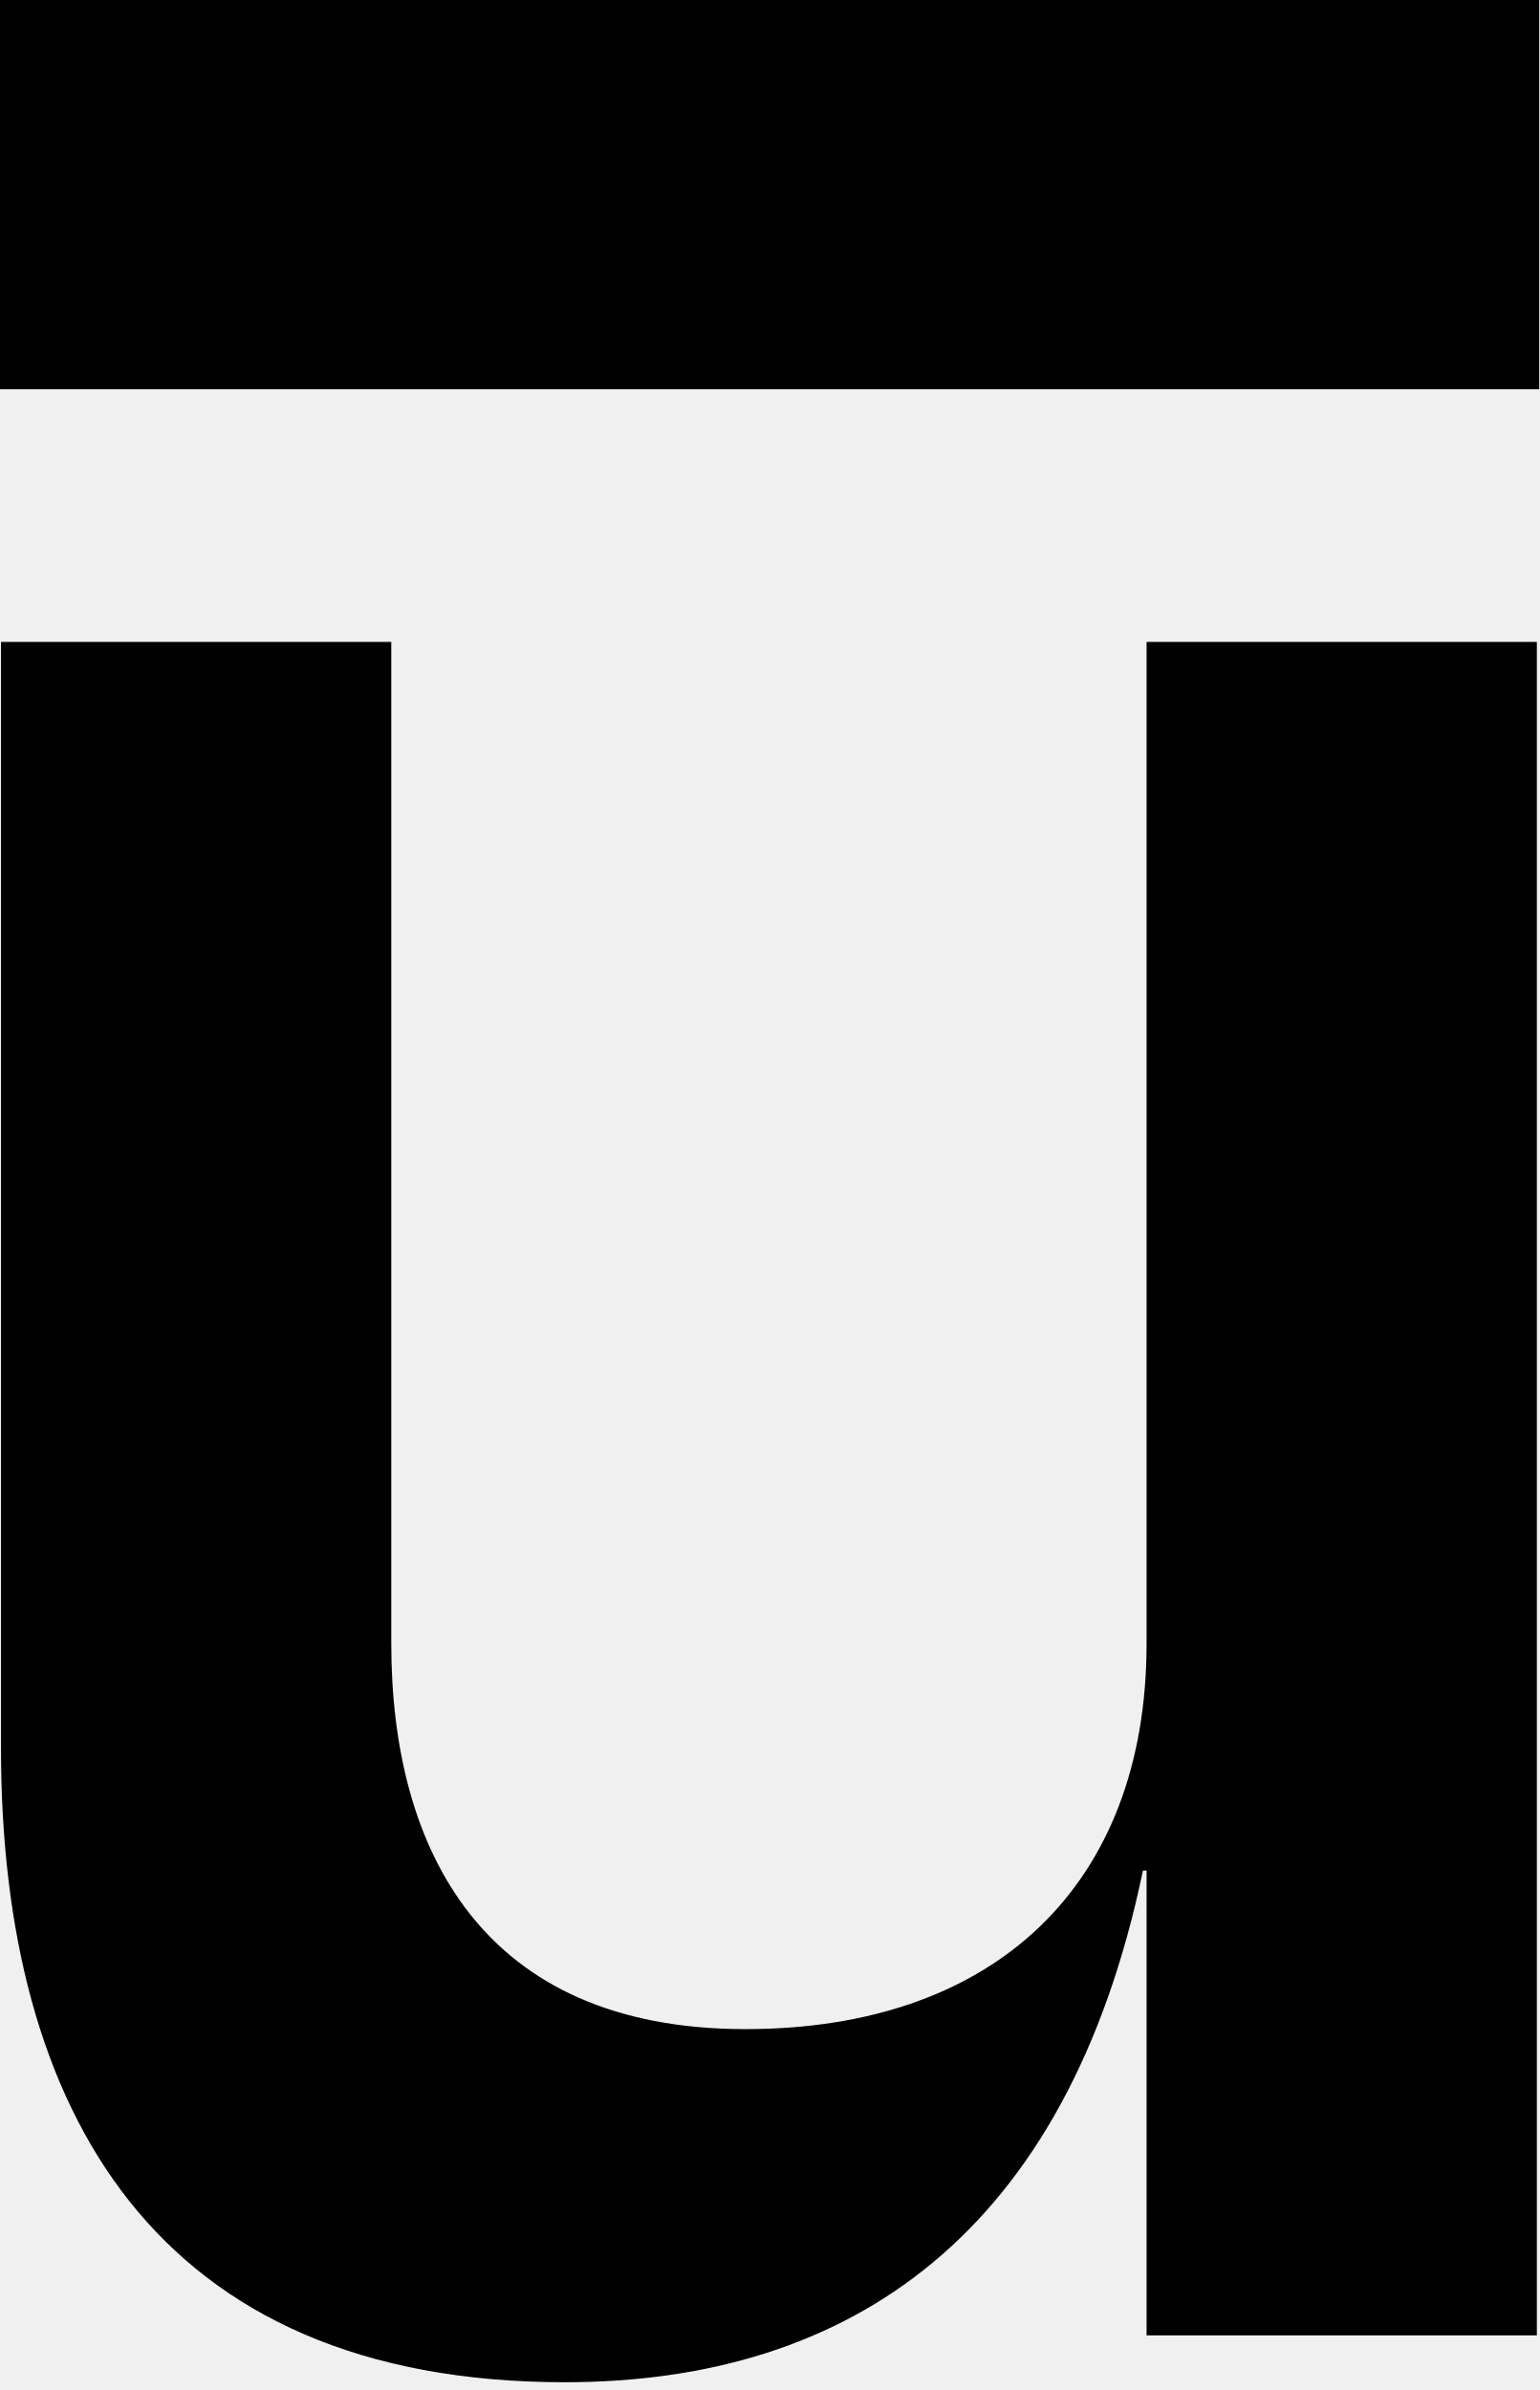
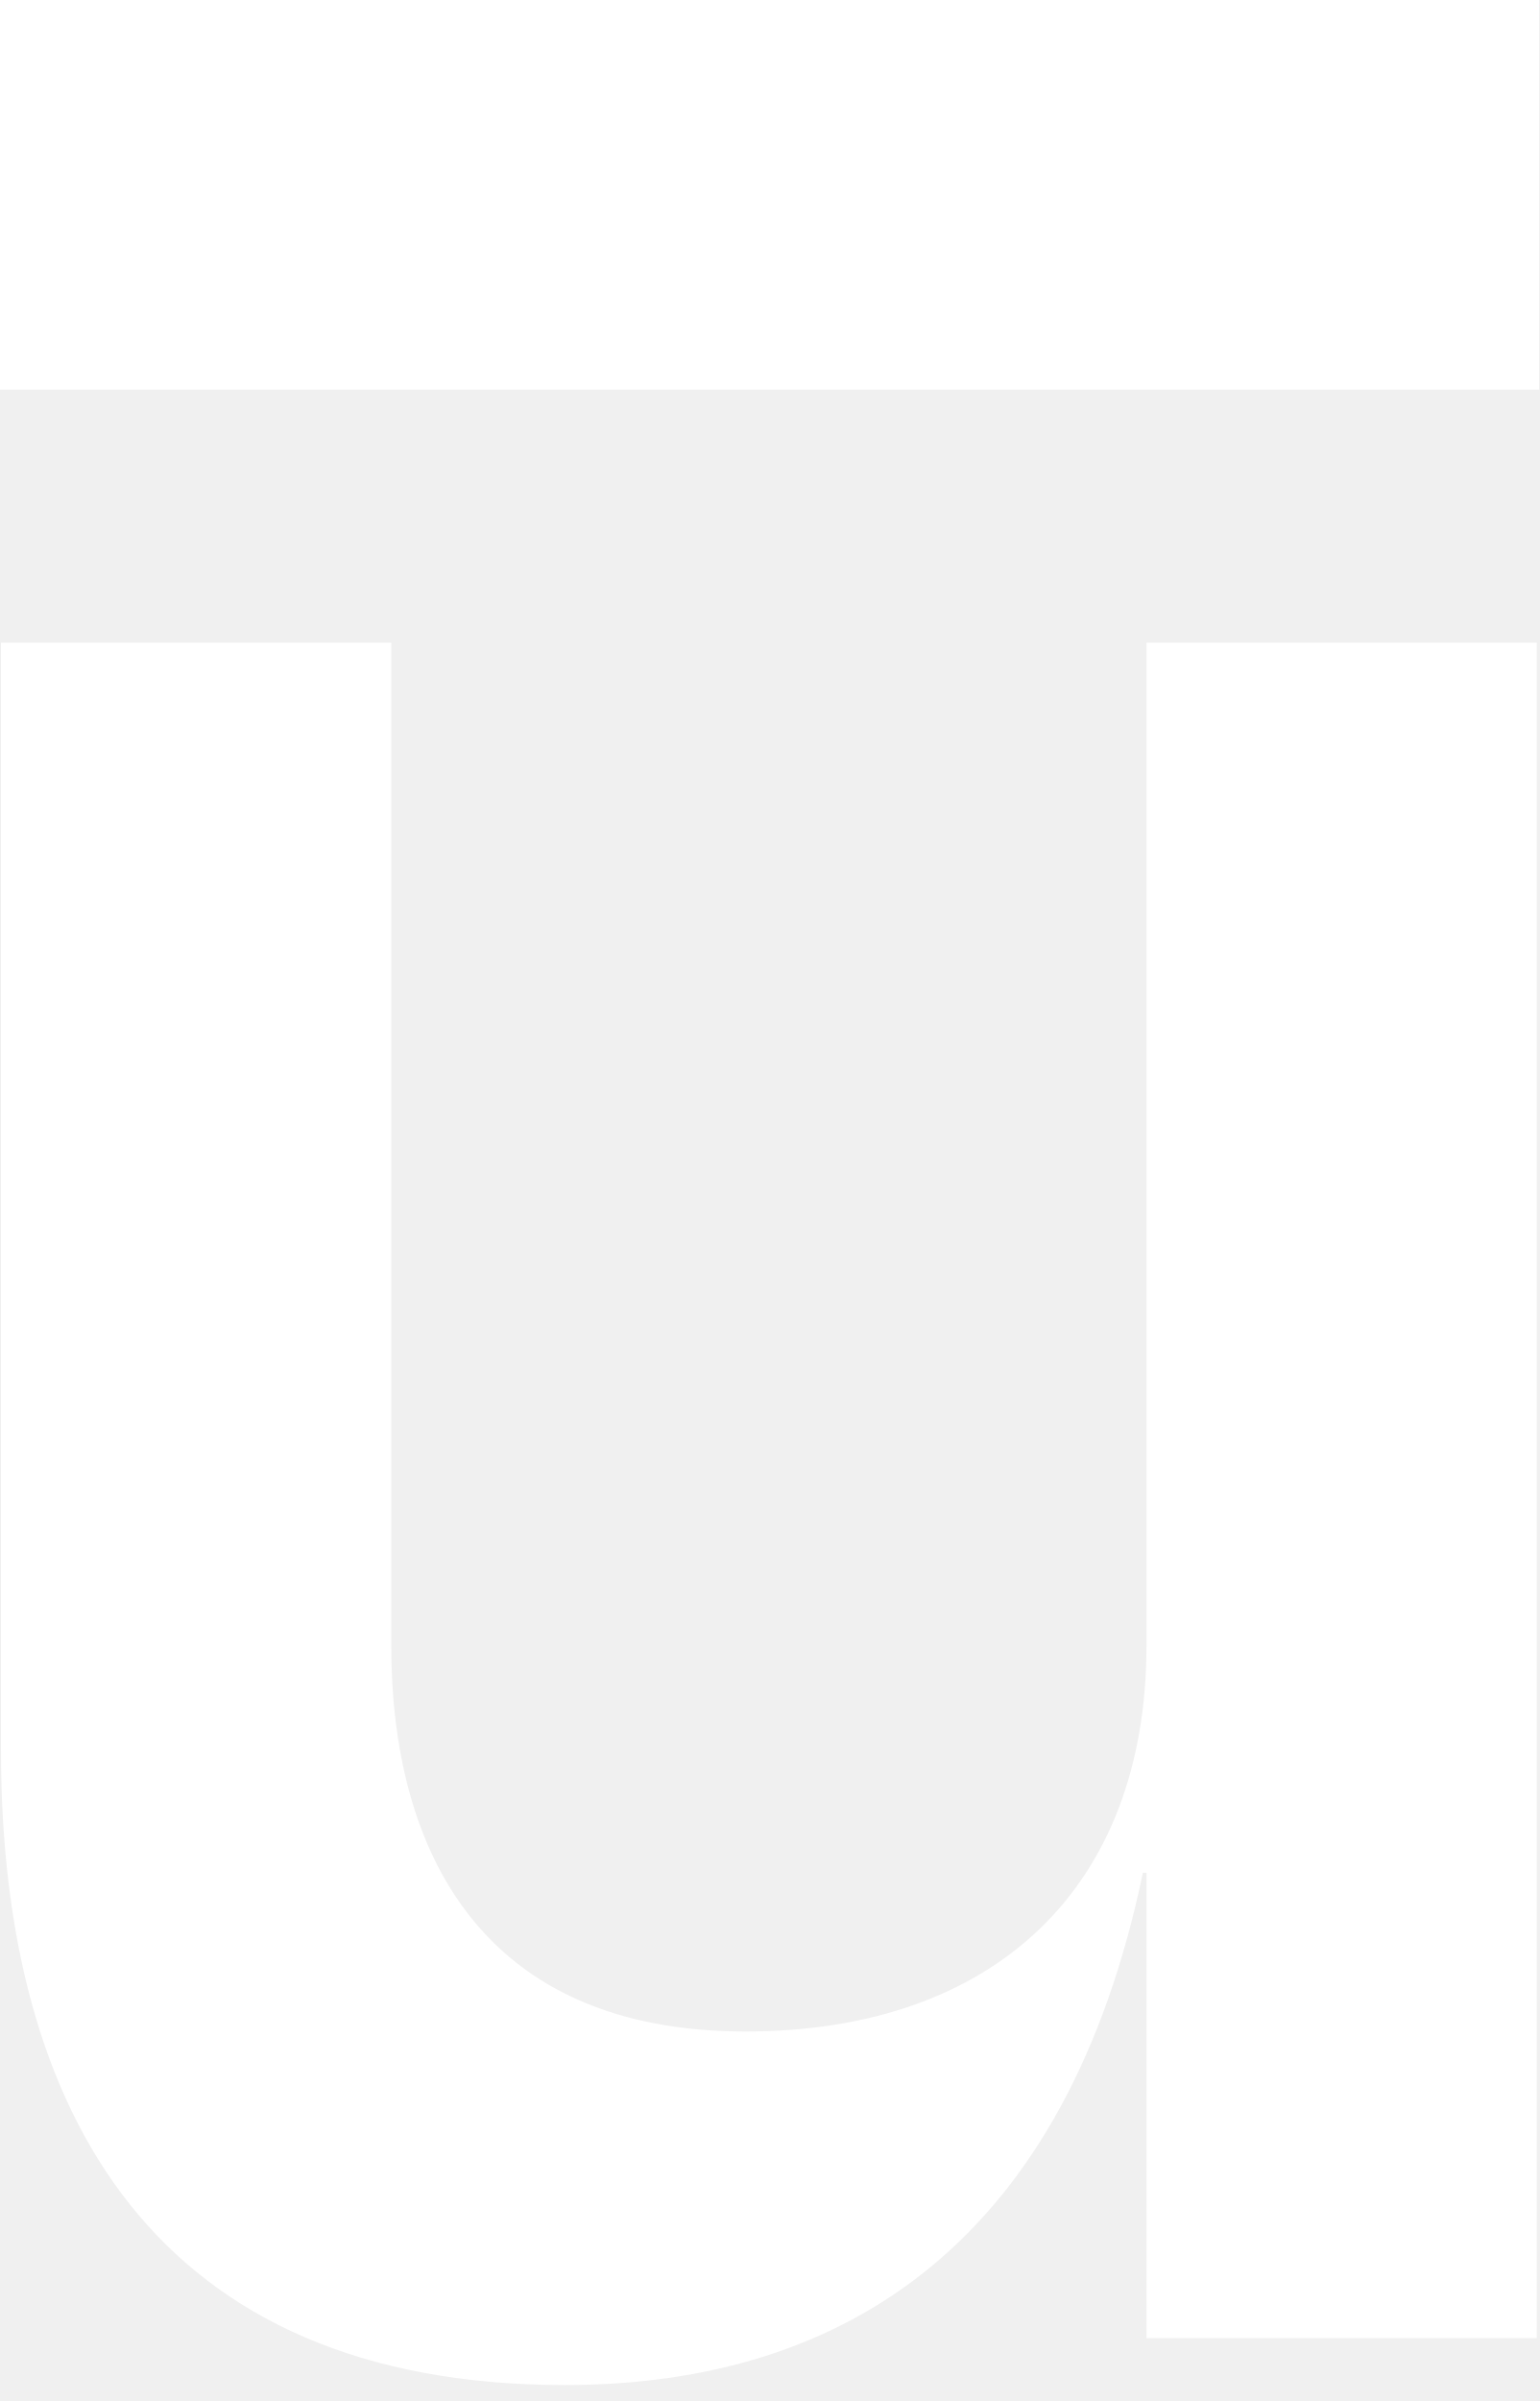
- <svg xmlns="http://www.w3.org/2000/svg" width="152" height="236" viewBox="0 0 152 236" fill="none">
-   <path d="M113.226 230.607H151.767V63.384H113.226V162.295C113.226 186.133 98.237 200.365 73.613 200.365C47.562 200.365 38.64 182.575 38.64 162.295V63.384H0.098V172.613C0.098 208.548 15.443 235.233 55.77 235.233C83.962 235.233 105.374 220.645 112.869 184.71H113.226V230.607Z" fill="black" />
-   <path d="M0 0H152V38.435H0V0Z" fill="black" />
+ <svg xmlns="http://www.w3.org/2000/svg" width="84" height="131" viewBox="0 0 84 131" fill="none">
+   <path d="M62.572 127.57H83.871V35.063H62.572V89.78C62.572 102.967 54.289 110.84 40.681 110.84C26.284 110.84 21.354 100.999 21.354 89.78V35.063H0.054V95.488C0.054 115.367 8.534 130.129 30.82 130.129C46.4 130.129 58.233 122.059 62.375 102.18H62.572V127.57Z" fill="white" />
+   <path d="M0 0H84V21.262H0V0Z" fill="white" />
</svg>
